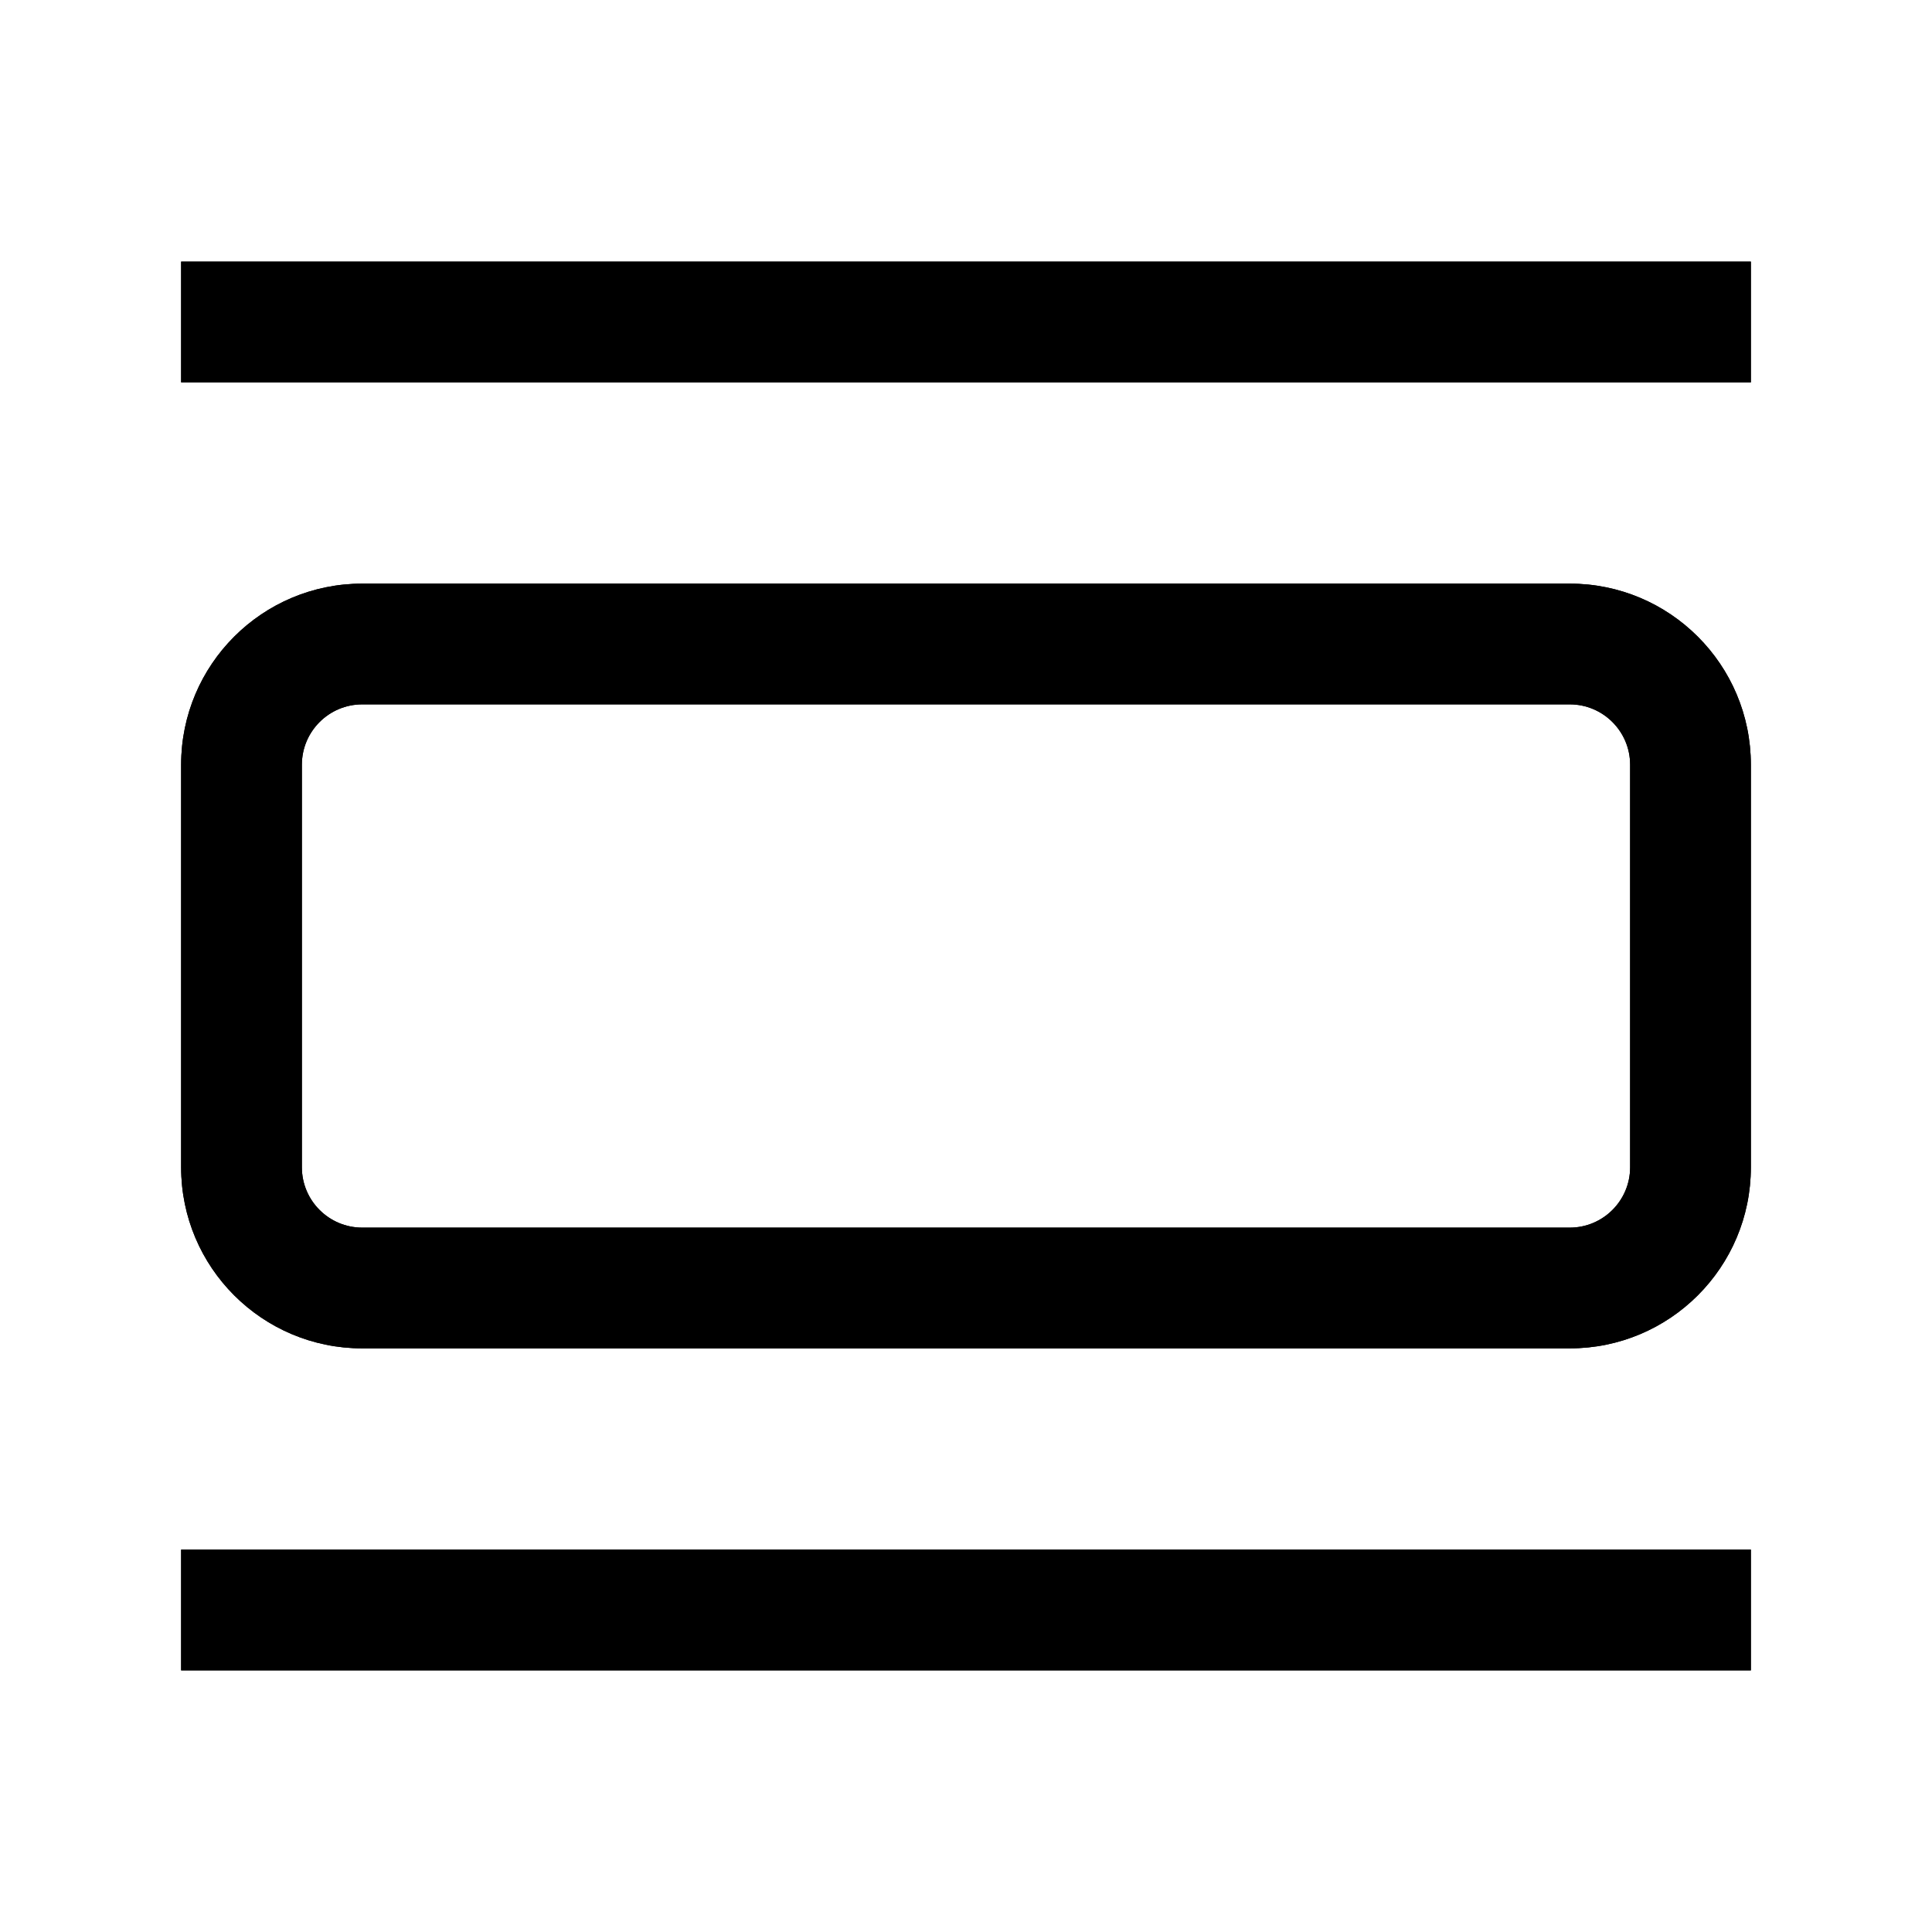
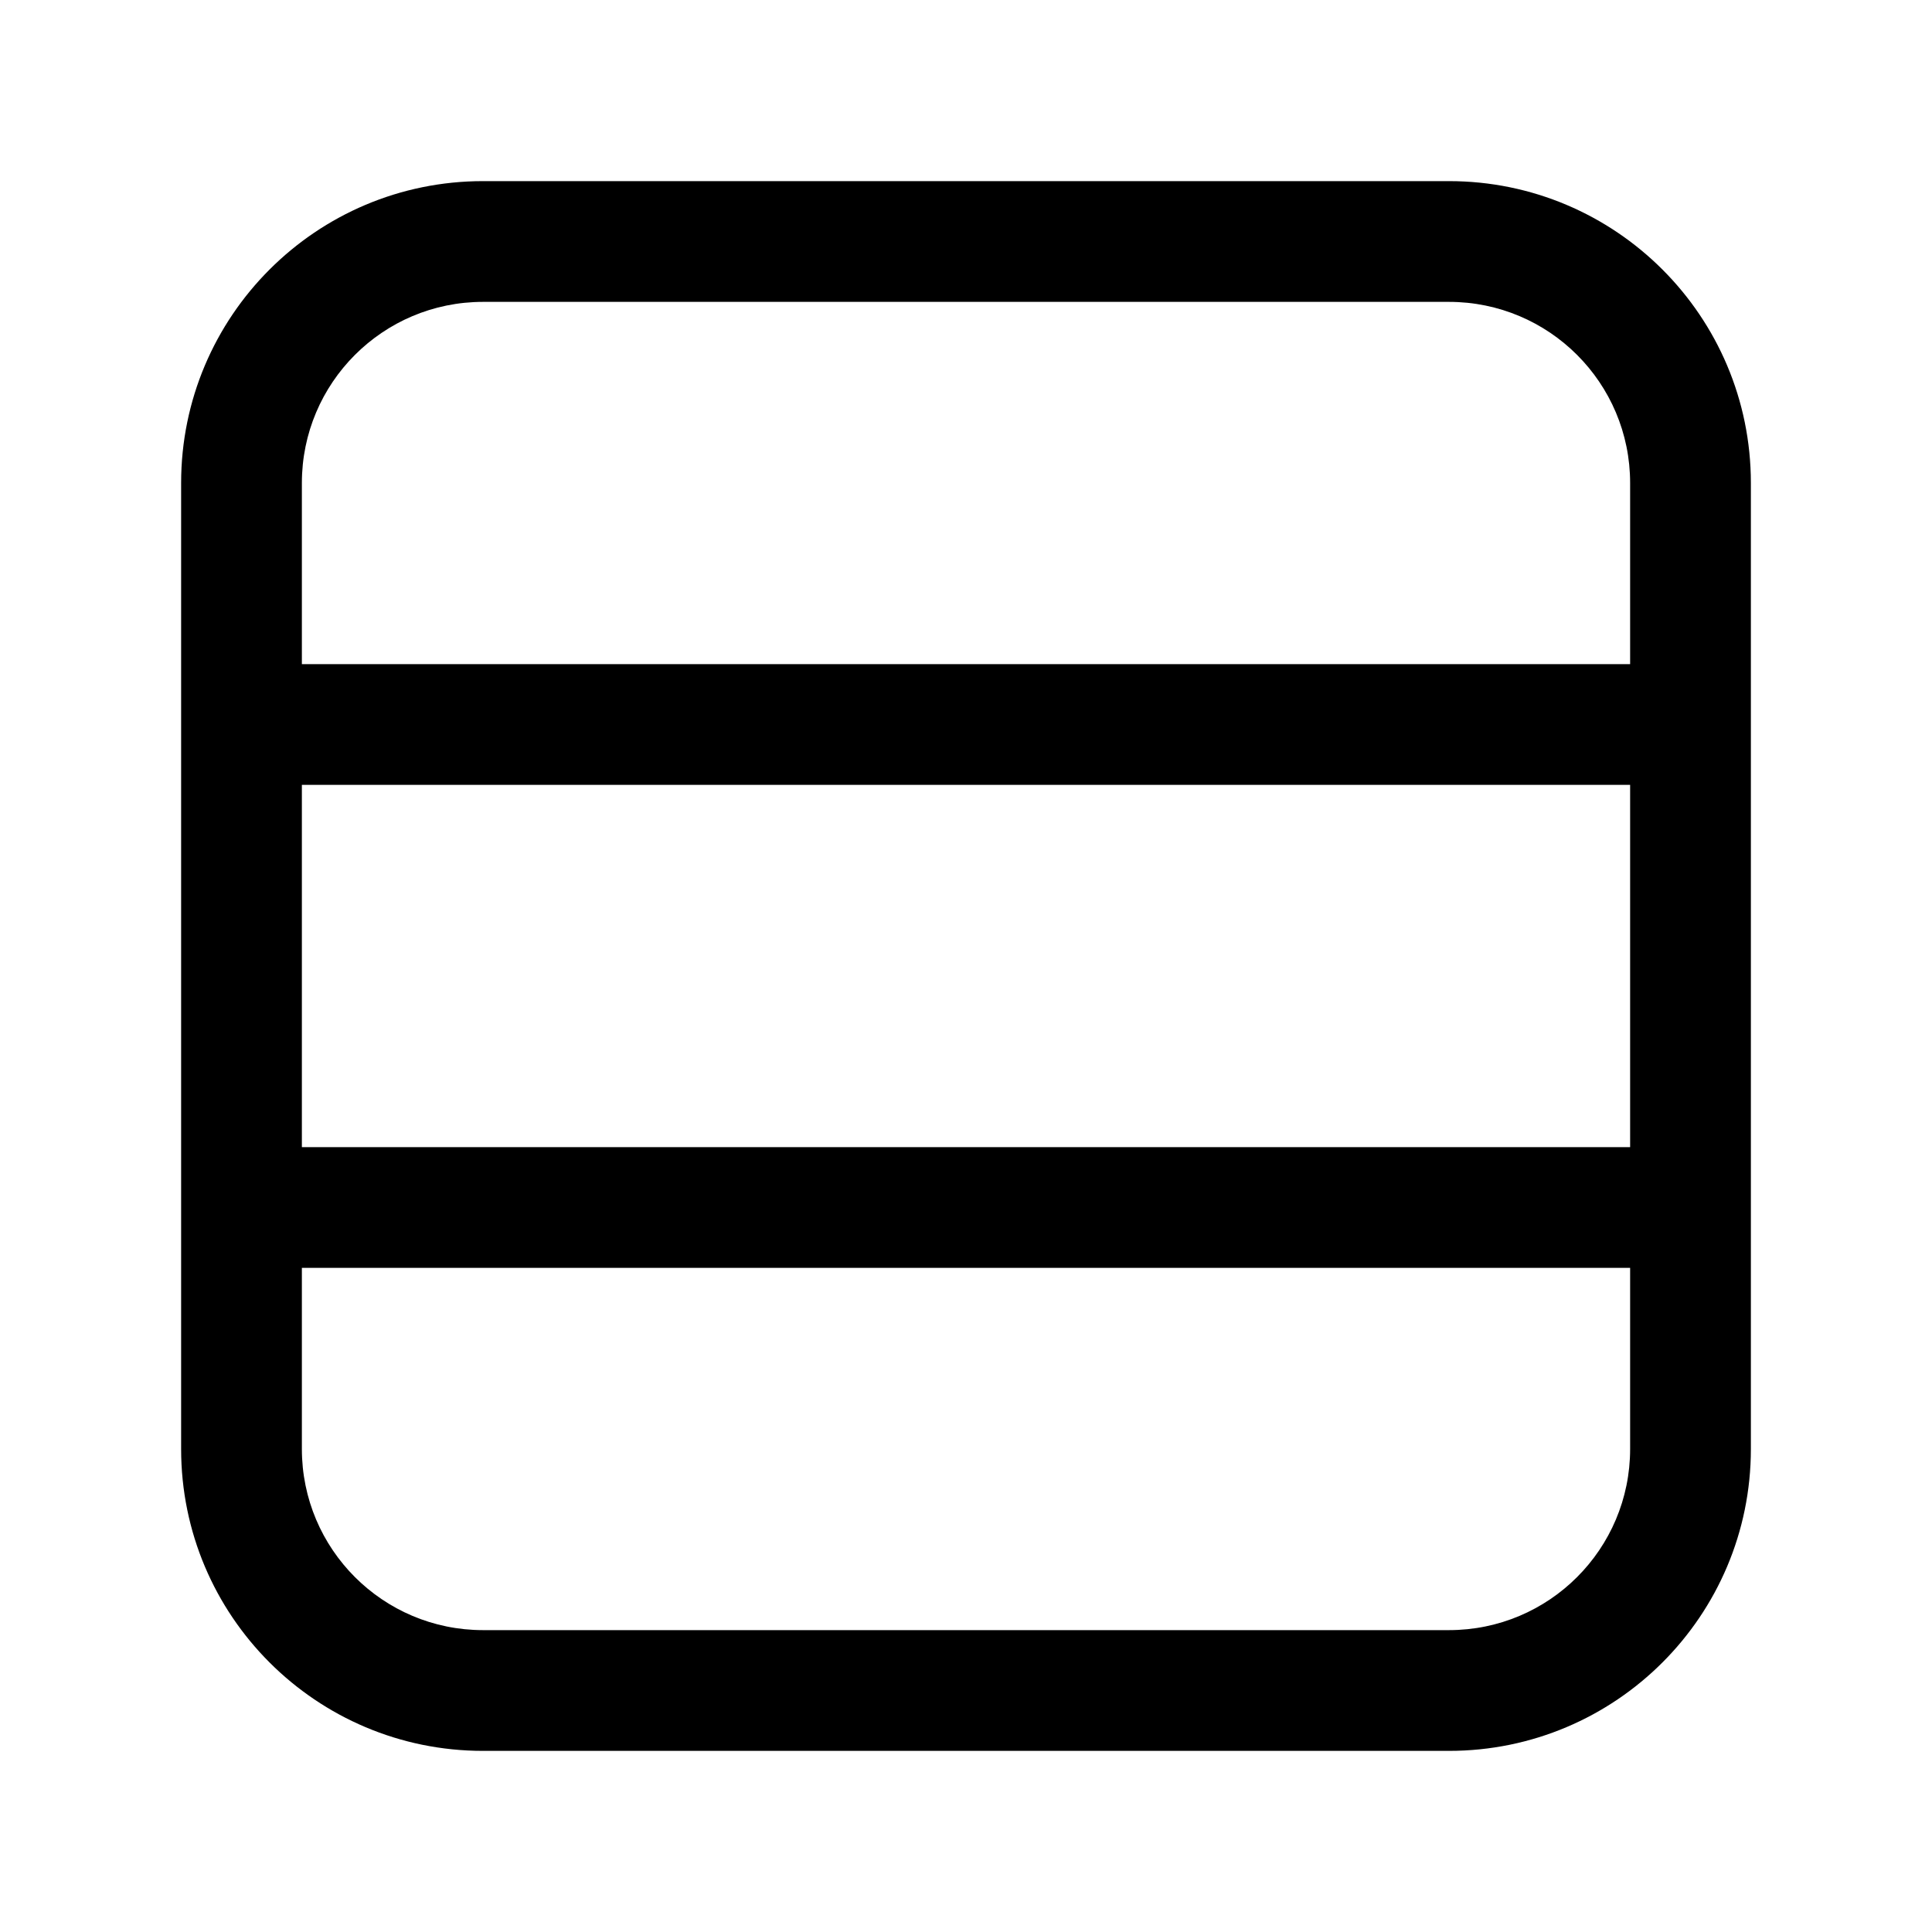
<svg xmlns="http://www.w3.org/2000/svg" width="24" height="24" viewBox="0 0 24 24">
-   <path fill-rule="evenodd" clip-rule="evenodd" d="M3 19.25L2.25 19.25L2.25 20.75L3 20.75L21 20.75L21.75 20.75L21.75 19.25L21 19.25L3 19.25ZM4.5 8.75C4.086 8.75 3.75 9.086 3.75 9.5L3.75 14.5C3.75 14.914 4.086 15.25 4.5 15.25L9 15.25L15 15.25L19.5 15.25C19.914 15.25 20.25 14.914 20.25 14.5L20.25 9.5C20.25 9.086 19.914 8.75 19.5 8.75L15 8.75L9 8.75L4.5 8.75ZM2.25 9.5C2.25 8.257 3.257 7.25 4.5 7.25L9 7.25L15 7.25L19.5 7.25C20.743 7.25 21.75 8.257 21.75 9.5L21.75 14.5C21.75 15.743 20.743 16.75 19.5 16.75L15 16.75L9 16.75L4.5 16.75C3.257 16.75 2.25 15.743 2.25 14.5L2.25 9.5ZM2.25 3.25L3 3.25L21 3.25L21.75 3.25L21.75 4.75L21 4.75L3 4.75L2.25 4.75L2.25 3.25Z" />
-   <path fill-rule="evenodd" clip-rule="evenodd" d="M3 19.25L2.25 19.25L2.25 20.75L3 20.75L21 20.75L21.75 20.75L21.75 19.25L21 19.25L3 19.25ZM4.5 8.75C4.086 8.75 3.75 9.086 3.75 9.5L3.75 14.5C3.75 14.914 4.086 15.25 4.5 15.25L9 15.25L15 15.25L19.5 15.25C19.914 15.25 20.25 14.914 20.25 14.5L20.25 9.5C20.25 9.086 19.914 8.75 19.5 8.75L15 8.75L9 8.75L4.5 8.75ZM2.25 9.5C2.25 8.257 3.257 7.25 4.5 7.25L9 7.25L15 7.25L19.5 7.25C20.743 7.25 21.75 8.257 21.75 9.5L21.75 14.5C21.75 15.743 20.743 16.75 19.5 16.75L15 16.75L9 16.75L4.5 16.75C3.257 16.75 2.25 15.743 2.25 14.5L2.25 9.5ZM2.25 3.25L3 3.25L21 3.25L21.75 3.25L21.75 4.75L21 4.75L3 4.75L2.25 4.75L2.25 3.25Z" />
+   <path fill-rule="evenodd" clip-rule="evenodd" d="M20.25 6C20.25 4.757 19.243 3.75 18 3.75L6 3.75C4.757 3.75 3.75 4.757 3.75 6L3.75 8.25L20.25 8.25L20.25 6ZM20.25 9.75L3.75 9.75L3.75 14.25L20.25 14.25L20.25 9.75ZM20.25 15.75L3.75 15.75L3.75 18C3.75 19.243 4.757 20.25 6 20.25L18 20.25C19.243 20.25 20.25 19.243 20.25 18L20.25 15.75ZM18 2.25C20.071 2.25 21.75 3.929 21.75 6L21.75 18C21.75 20.071 20.071 21.75 18 21.75L6 21.75C3.929 21.75 2.25 20.071 2.25 18L2.25 6C2.25 3.929 3.929 2.25 6 2.25L18 2.25Z" />
</svg>
